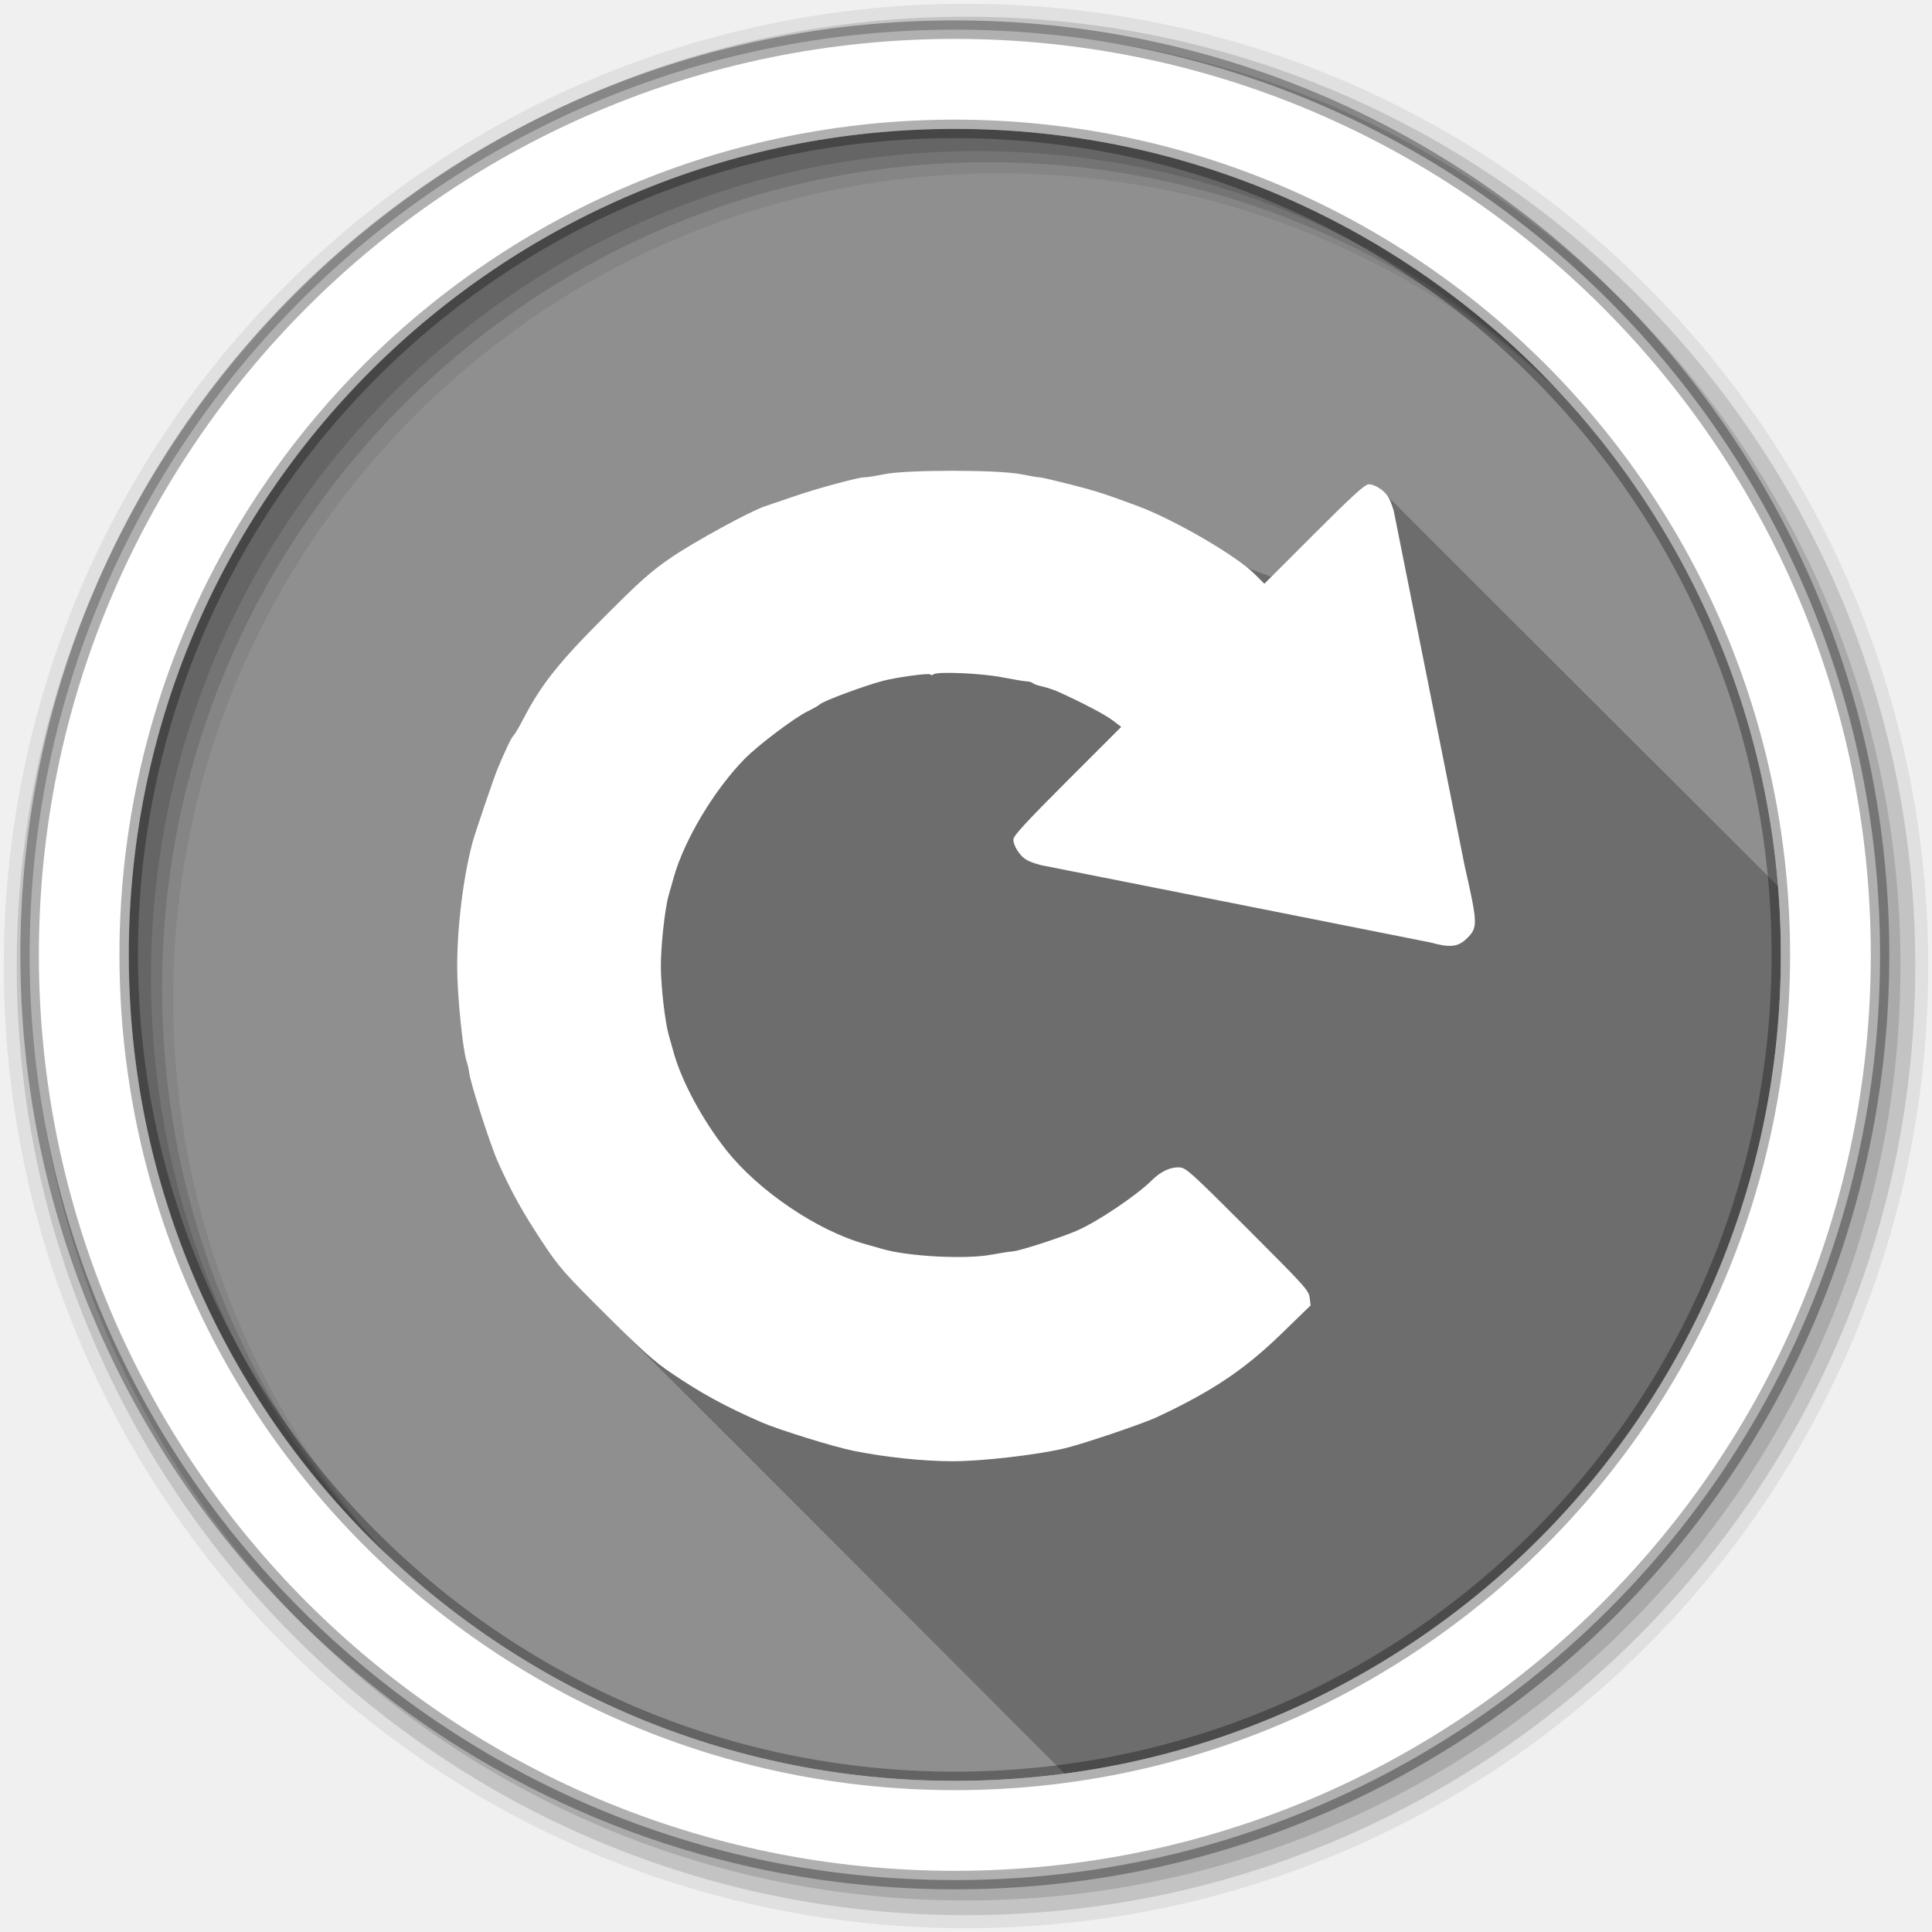
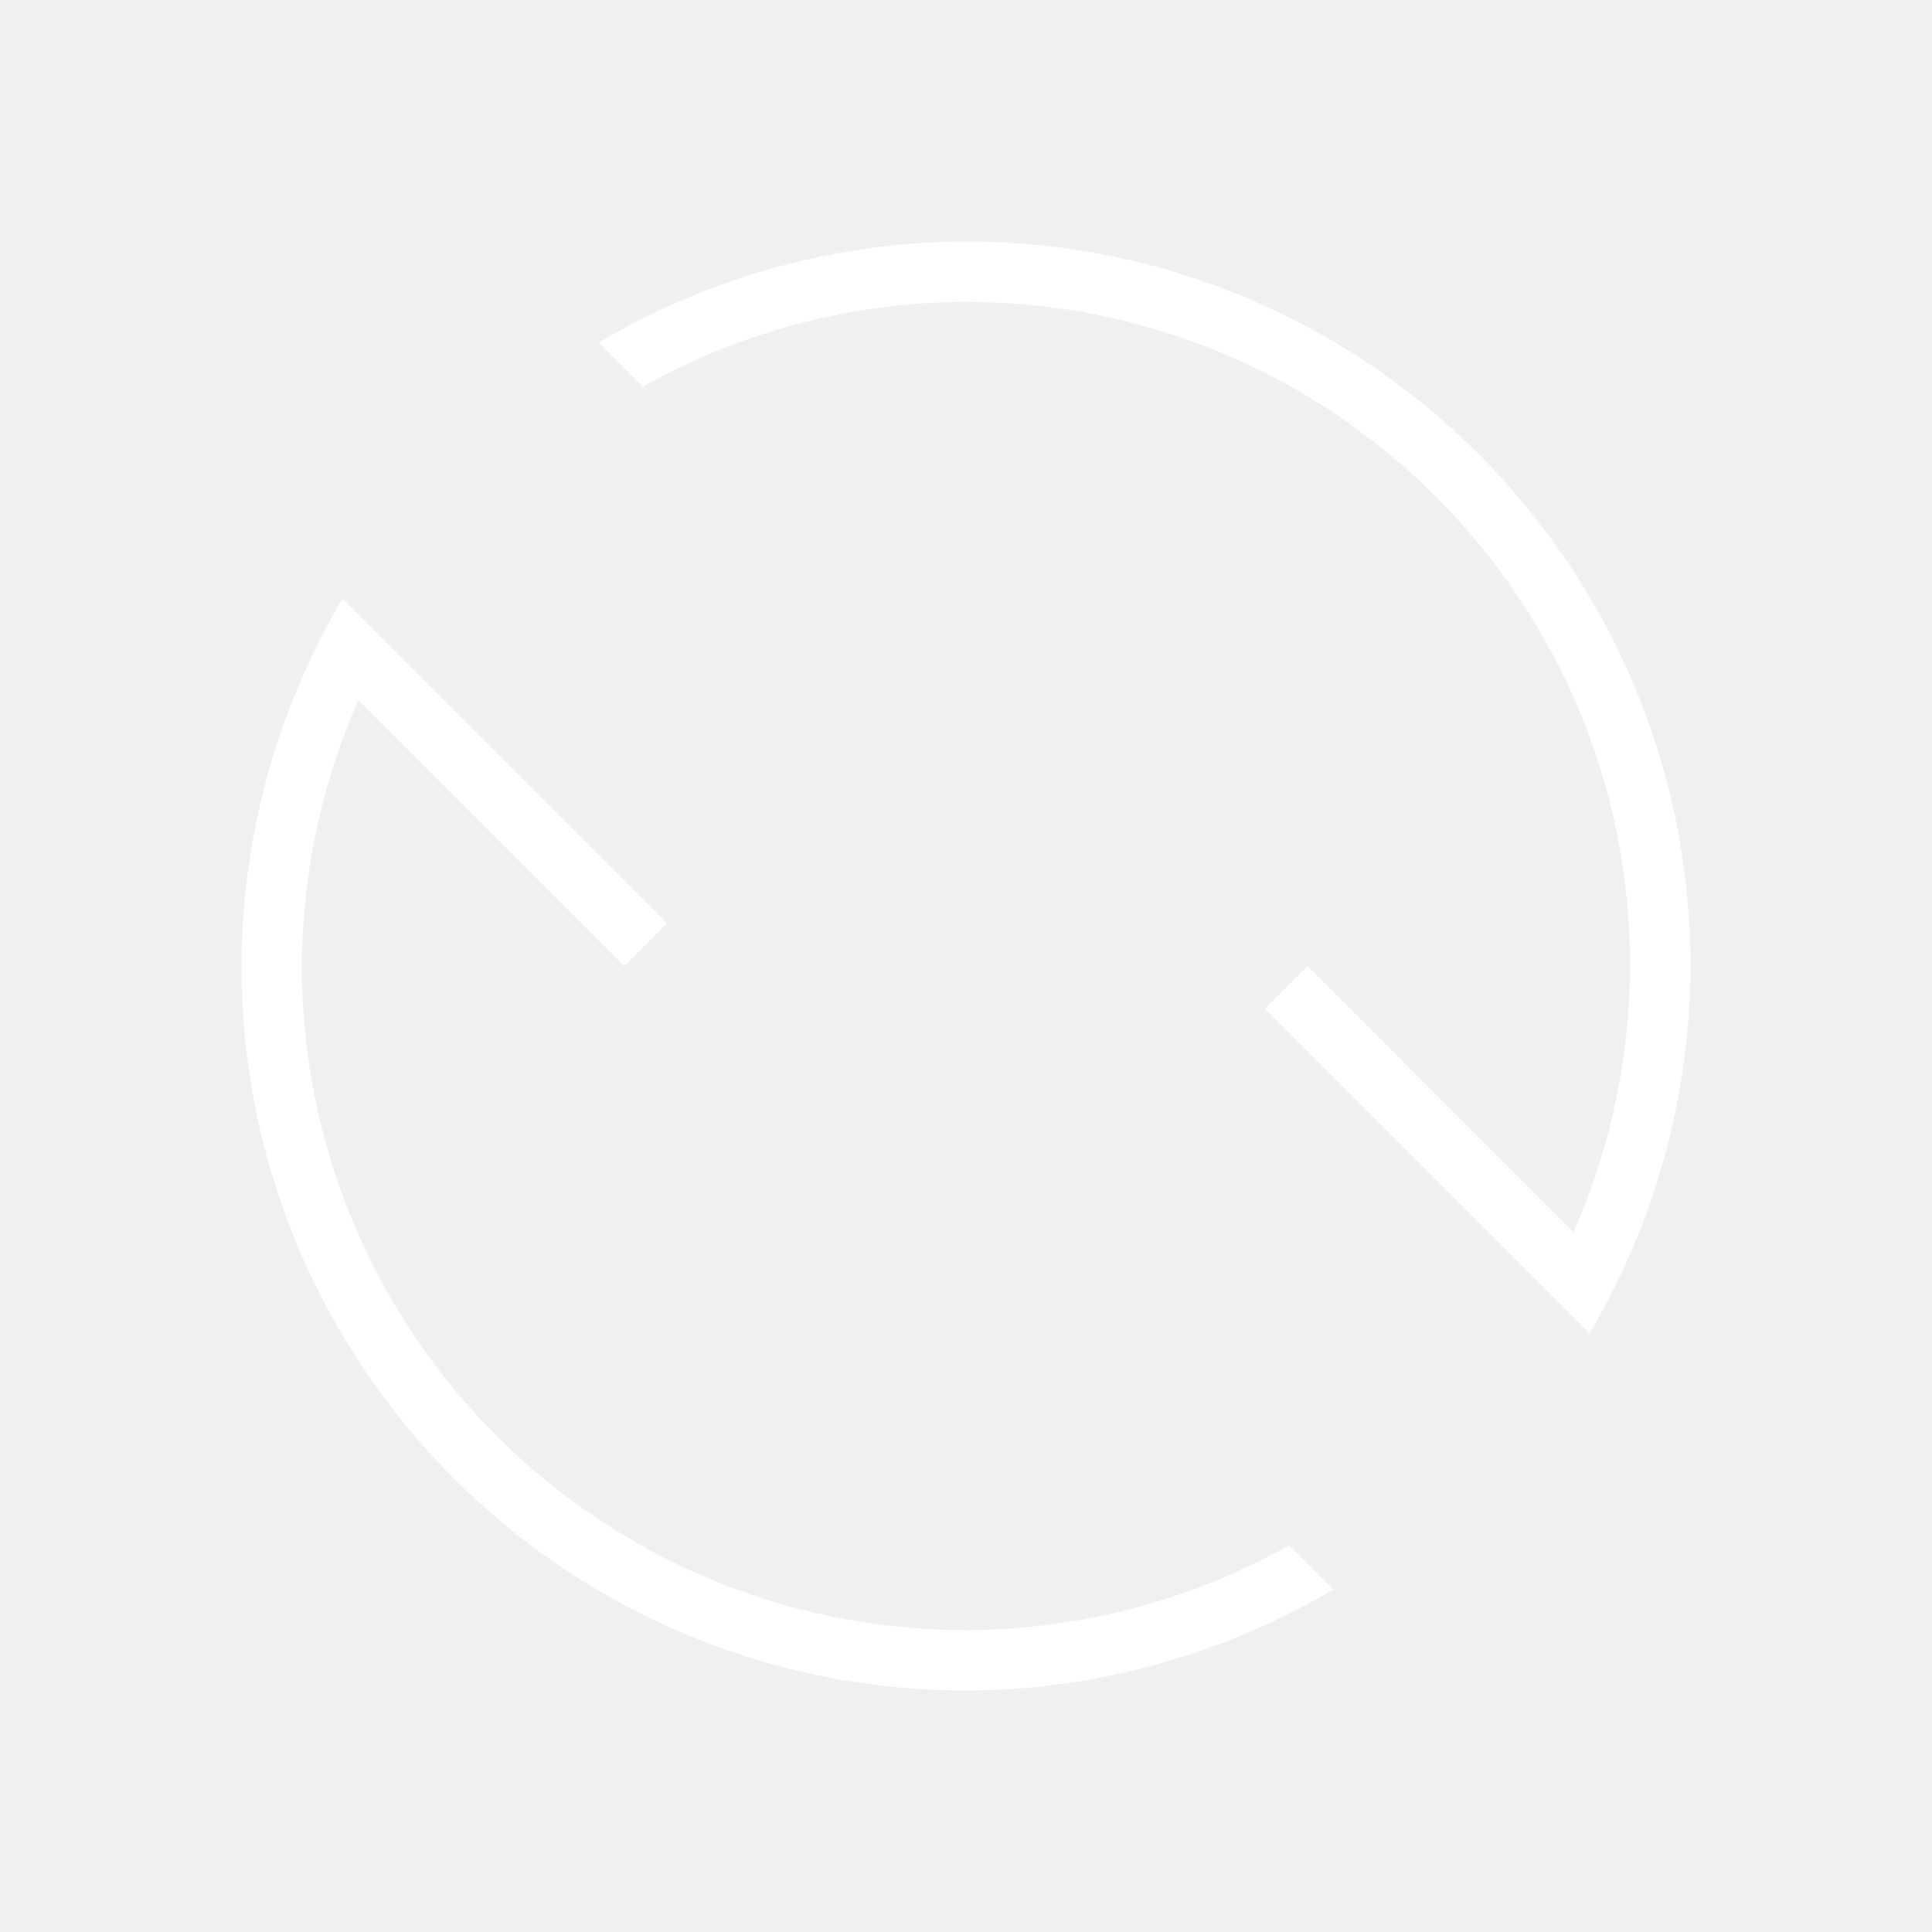
- <svg xmlns="http://www.w3.org/2000/svg" height="128" viewBox="0 0 512 512" width="128">
-   <path d="m471.95 253.05c0 120.9-98.01 218.9-218.9 218.9-120.9 0-218.9-98.01-218.9-218.9 0-120.9 98.01-218.9 218.9-218.9 120.9 0 218.9 98.01 218.9 218.9" fill="#8f8f8f" fill-rule="evenodd" />
-   <path d="m365.5 129.28c-9.884 1.237-17.616 16.99-28.563 23.563-14.965-5.137-38.36-17.864-58.906-19.531-9.17-2.426-17.936-2.908-27.375-2.844l1.438 1.063c-62.58-1.771-114.06 44.913-122.87 106.56-7.462 43.98 12.63 78.55 37.5 116.44 38.539 38.432 76.953 77 115.44 115.5 50.02-6.646 96.3-29.11 129.73-63.62-2.771-2.77 8.566.529 5.795-2.241 7.528-6.913 4.21-19.459 12.536-17.567 27.759-36.69 41.719-83.99 41.719-133.54 0-6.134-.255-12.212-.75-18.219-35.28-35.22-70.61-70.41-105.69-105.56" fill-opacity=".235" />
-   <g fill-rule="evenodd" transform="translate(0 -540.36)">
-     <path d="m256 541.36c-140.83 0-255 114.17-255 255 0 140.83 114.17 255 255 255 140.83 0 255-114.17 255-255 0-140.83-114.17-255-255-255m8.827 44.931c120.9 0 218.9 98 218.9 218.9 0 120.9-98 218.9-218.9 218.9-120.9 0-218.93-98-218.93-218.9 0-120.9 98.03-218.9 218.93-218.9" fill-opacity=".067" />
-     <g fill-opacity=".129">
-       <path d="m256 544.79c-138.94 0-251.57 112.63-251.57 251.57 0 138.94 112.63 251.54 251.57 251.54 138.94 0 251.57-112.6 251.57-251.54 0-138.94-112.63-251.57-251.57-251.57m5.885 38.556c120.9 0 218.9 98 218.9 218.9 0 120.9-98 218.9-218.9 218.9-120.9 0-218.93-98-218.93-218.9 0-120.9 98.03-218.9 218.93-218.9" />
-       <path d="m256 548.72c-136.77 0-247.64 110.87-247.64 247.64 0 136.77 110.87 247.64 247.64 247.64 136.77 0 247.64-110.87 247.64-247.64 0-136.77-110.87-247.64-247.64-247.64m2.942 31.691c120.9 0 218.9 98 218.9 218.9 0 120.9-98 218.9-218.9 218.9-120.9 0-218.93-98-218.93-218.9 0-120.9 98.03-218.9 218.93-218.9" />
-     </g>
-     <path d="m253.04 548.22c-135.42 0-245.19 109.78-245.19 245.19 0 135.42 109.78 245.19 245.19 245.19 135.42 0 245.19-109.78 245.19-245.19 0-135.42-109.78-245.19-245.19-245.19zm0 26.297c120.9 0 218.9 98 218.9 218.9 0 120.9-98 218.9-218.9 218.9-120.9 0-218.93-98-218.93-218.9 0-120.9 98.03-218.9 218.93-218.9z" fill="#ffffff" stroke="#000000" stroke-opacity=".31" stroke-width="4.904" />
-   </g>
-   <path d="m177.98 363.93c8.153 5.49 14.14 8.751 23.899 13.02 4.438 1.94 19.1 6.486 24.26 7.523 8.558 1.719 18.356 2.754 26.24 2.772 7.638.017 22.22-1.649 29.61-3.384 4.889-1.148 20.862-6.544 24.694-8.343 14.665-6.883 23.16-12.584 33.02-22.17l7.629-7.411-.262-2.045c-.248-1.931-1.159-2.941-16.413-18.2-14.629-14.629-16.315-16.17-17.897-16.303-2.471-.215-5.079.982-7.607 3.491-3.959 3.93-14.308 10.879-19.713 13.237-4.04 1.762-14.911 5.295-16.888 5.488-1.274.124-3.885.526-5.802.892-6.699 1.28-22.06.493-28.789-1.476-.786-.23-2.889-.826-4.674-1.325-12.743-3.56-28.397-14.176-36.927-25.04-6.28-7.999-11.694-18.07-13.832-25.718-.499-1.785-1.091-3.893-1.316-4.683-.941-3.302-1.993-12.25-2.077-17.66-.082-5.301 1.045-15.835 2.069-19.335.23-.785.826-2.889 1.325-4.674 2.787-9.975 10.748-23.286 18.85-31.518 3.569-3.626 13.2-10.891 16.646-12.557 1.465-.708 2.929-1.546 3.253-1.863.892-.872 11.567-4.846 16.664-6.204 3.527-.94 12.147-2.122 12.548-1.721.241.241.639.237.884-.008.808-.808 12.643-.309 18.14.766 2.968.58 5.932 1.071 6.588 1.092.656.021 1.392.239 1.637.483.245.245 1.362.636 2.484.87 1.122.234 3.054.882 4.295 1.44 6.292 2.833 12.406 6.05 14.394 7.566l2.223 1.699-14.173 14.173c-10.816 10.816-14.224 14.505-14.391 15.577-.12.772.525 2.377 1.433 3.567 1.374 1.8 2.359 2.357 5.873 3.324 36.35 7.178 64.12 12.727 103.29 20.508 5.159 1.447 7.303 1.184 9.674-1.187 2.816-2.816 2.778-3.861-.688-19.11l-18.788-94.06c-.98-3.256-1.655-4.421-3.299-5.687-1.137-.876-2.699-1.494-3.471-1.374-1.065.165-4.555 3.369-14.467 13.281l-13.06 13.06-2.631-2.631c-4.79-4.79-21.2-14.336-30.81-17.918-8.626-3.216-11.513-4.142-18.17-5.827-4.051-1.025-7.596-1.841-7.878-1.812-.282.029-2.579-.358-5.103-.858-5.975-1.185-30.1-1.192-36.01-.01-2.529.506-4.864.88-5.187.831-1.118-.169-12.556 2.896-18.622 4.99-3.349 1.156-6.917 2.372-7.93 2.701-3.833 1.248-18.931 9.505-24.971 13.657-5.346 3.675-8 6.04-17.704 15.753-12.05 12.07-16.701 17.934-21.372 26.969-1.061 2.051-2.237 4.04-2.614 4.415-.587.587-2.078 3.706-4.254 8.899-.902 2.151-5.932 16.935-6.561 19.28-2.545 9.493-4.199 23.24-4.083 33.929.08 7.318 1.497 21.22 2.453 24.08.33.987.662 2.427.737 3.2.233 2.407 5.486 18.776 7.473 23.287 3.512 7.971 6.765 13.823 12.276 22.09 4.121 6.179 5.563 7.813 16.442 18.629 9.835 9.778 12.891 12.506 17.44 15.569" fill="#ffffff" />
+ <svg xmlns="http://www.w3.org/2000/svg" id="svg58" viewBox="0 0 32 32" version="1.1">
+   <defs id="defs54">
+     <style id="current-color-scheme" type="text/css">
+             .ColorScheme-Text {
+                 color:#232629;
+             }
+         </style>
+   </defs>
+   <path id="path56" d="M 4,16 A 12,12 0 0 1 5.672,9.916 L 11.051,15.293 10.34,16 5.936,11.596 A 11,11 0 0 0 5,16 11,11 0 0 0 16,27 11,11 0 0 0 21.352,25.596 l 0.729,0.732 A 12,12 0 0 1 16,28 12,12 0 0 1 4,16 Z M 9.916,5.672 A 12,12 0 0 1 16,4 12,12 0 0 1 28,16 12,12 0 0 1 26.328,22.084 L 20.949,16.707 21.656,16 26.061,20.406 A 11,11 0 0 0 27,16 11,11 0 0 0 16,5 11,11 0 0 0 10.648,6.404 Z" class="ColorScheme-Text" style="fill:#ffffff;fill-opacity:1;stroke:none" />
</svg>
